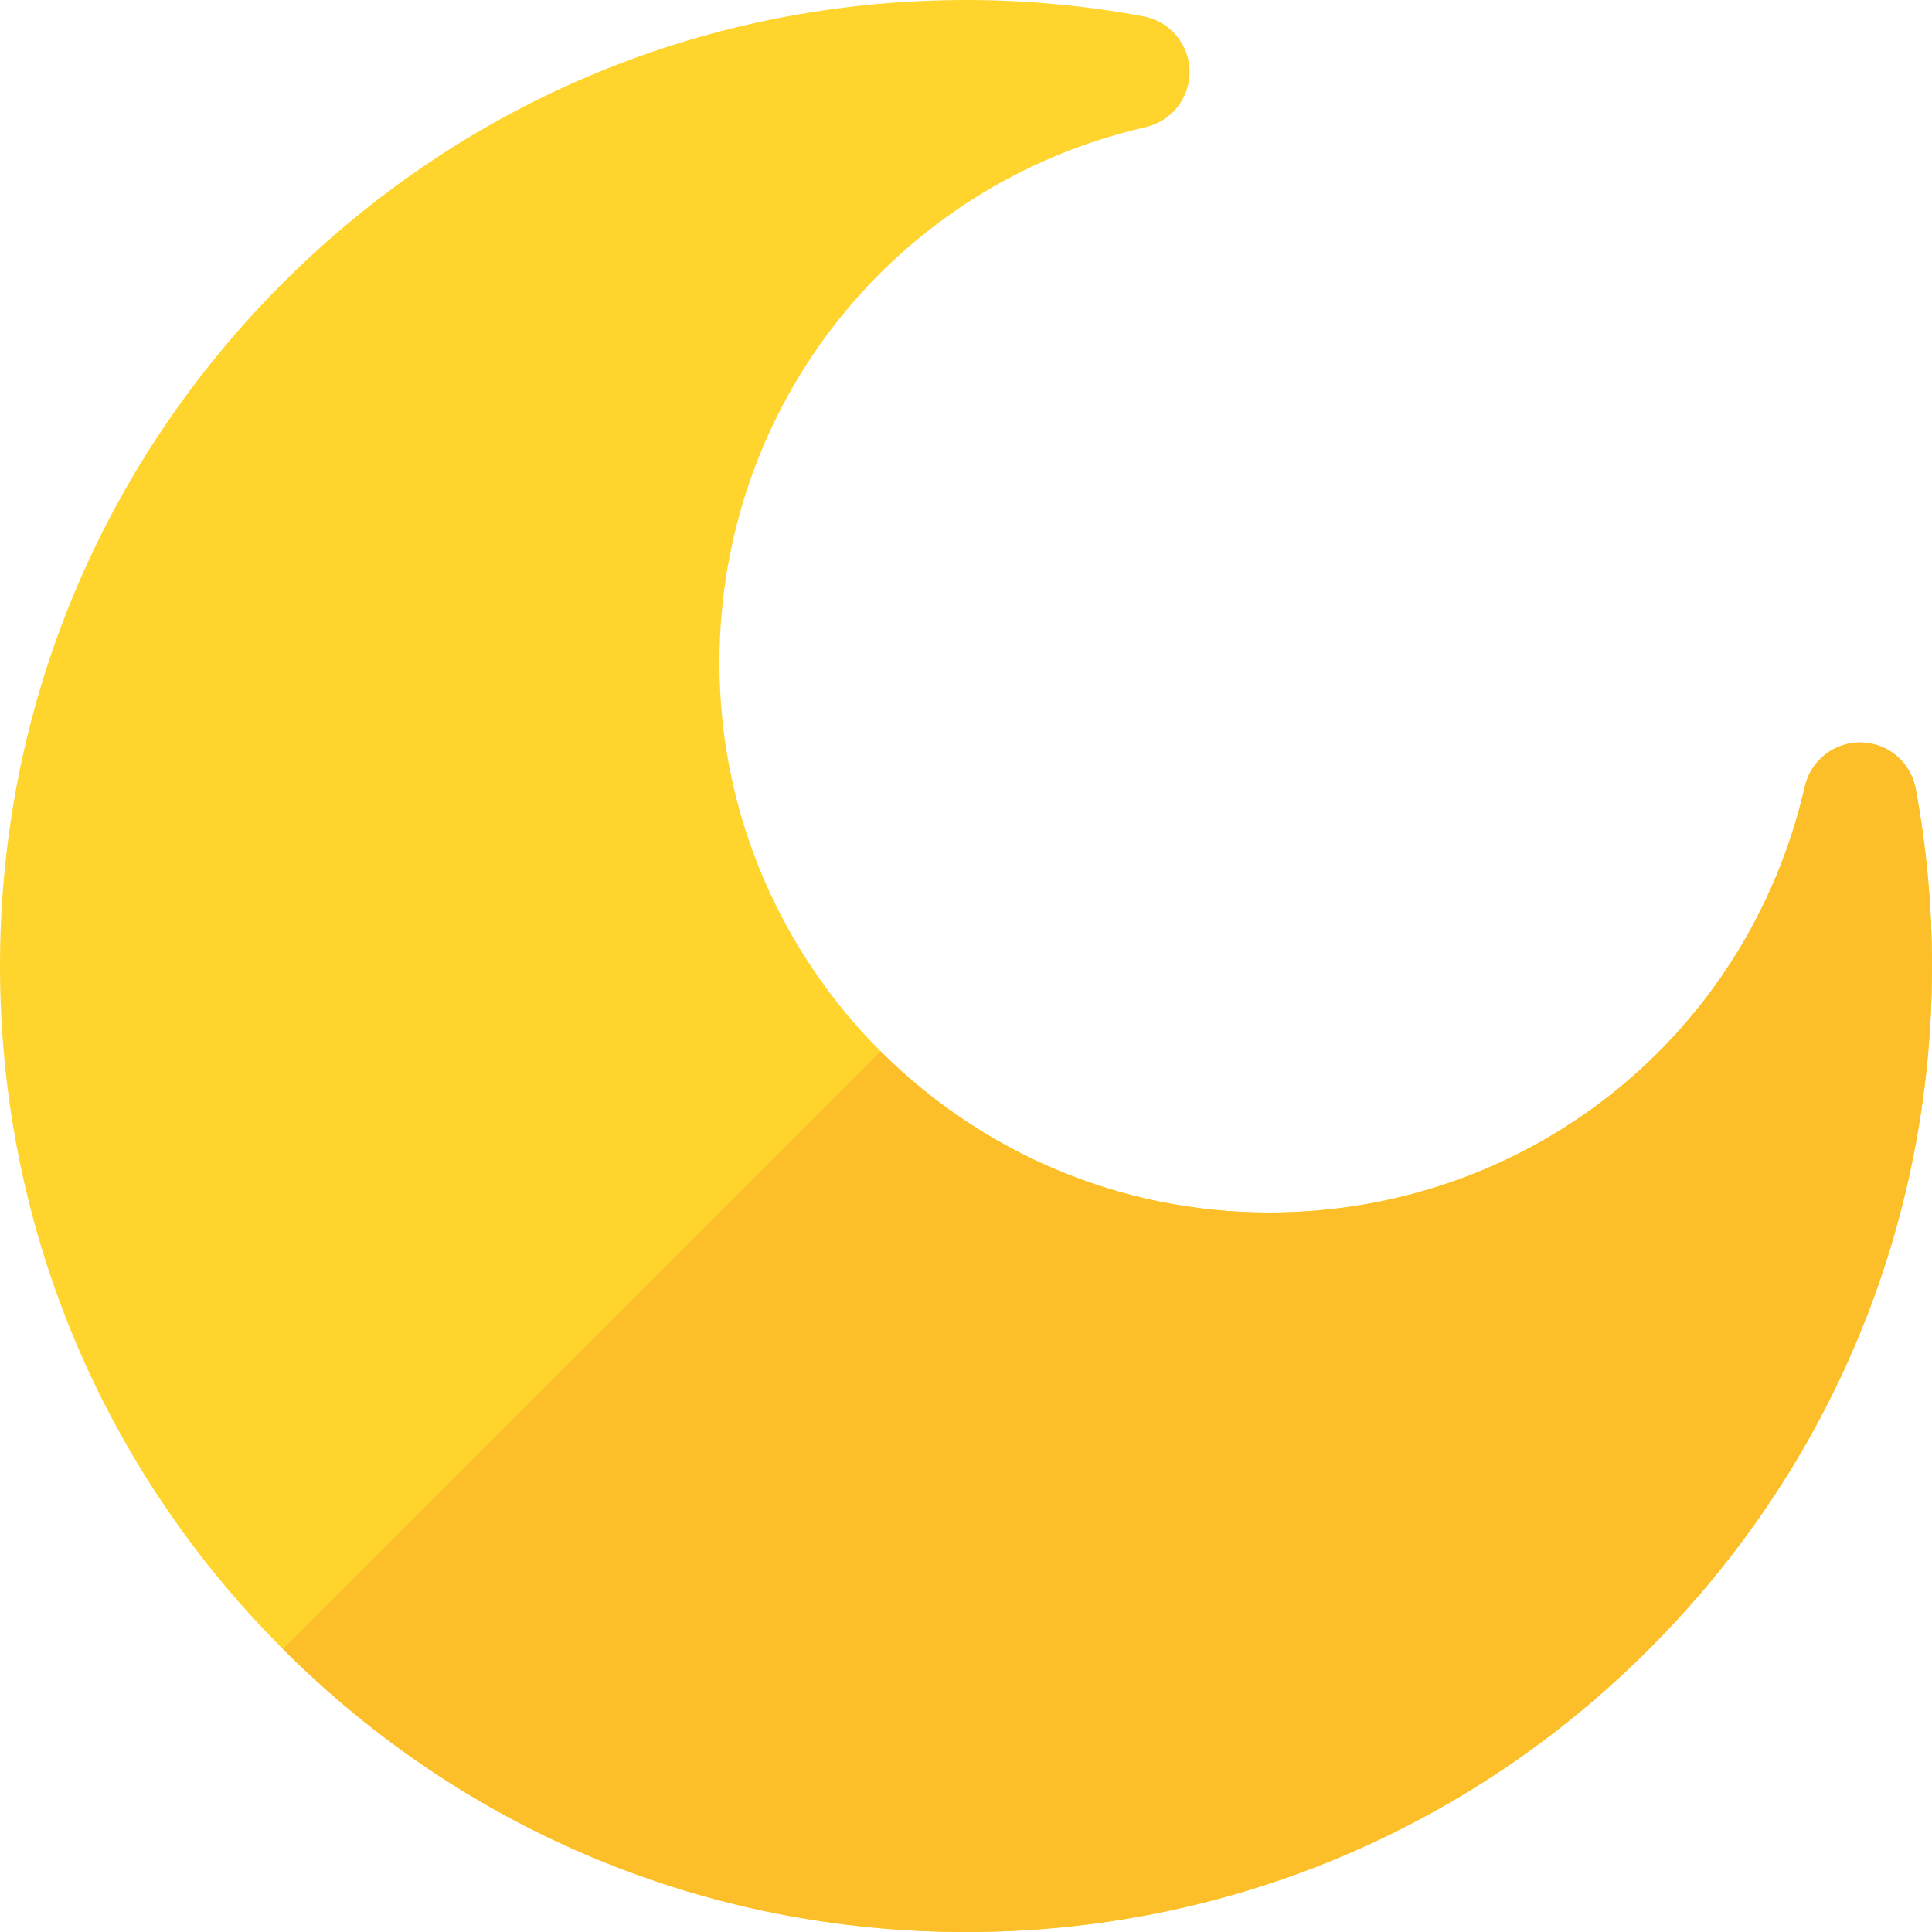
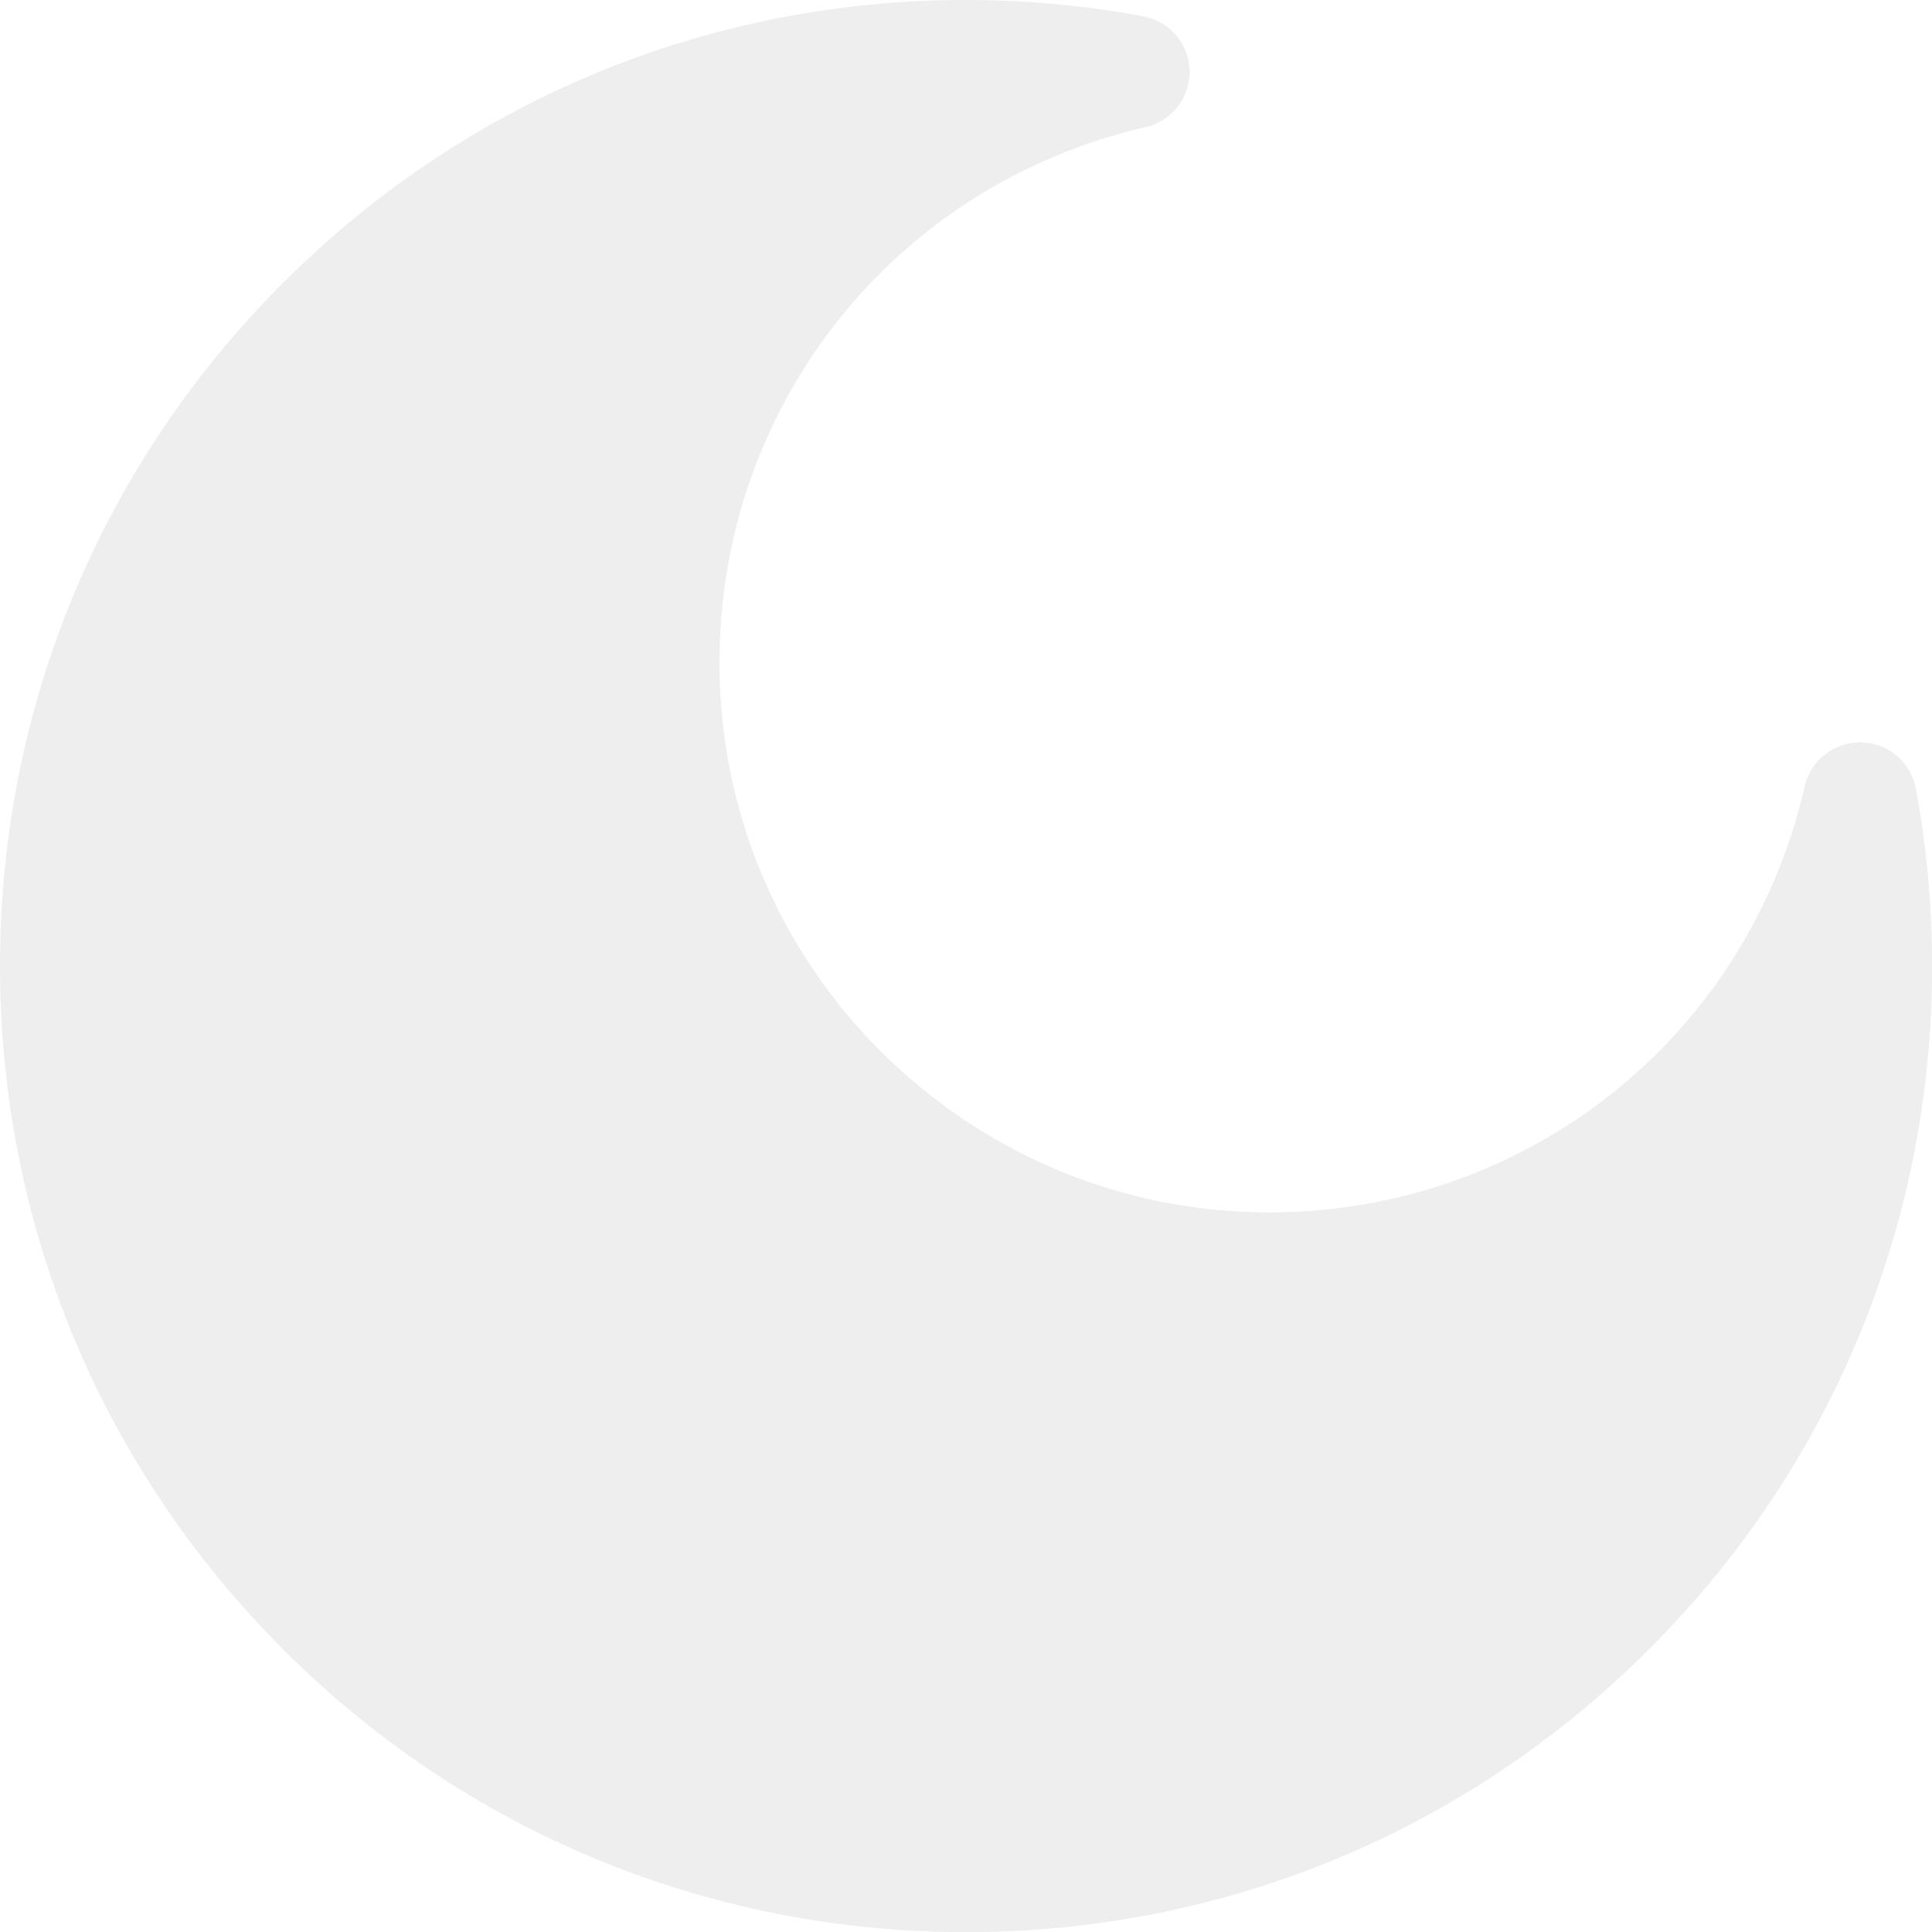
<svg xmlns="http://www.w3.org/2000/svg" version="1.1" id="Capa_1" x="0px" y="0px" viewBox="0 0 512 512" style="enable-background:new 0 0 512 512;" xml:space="preserve">
-   <path style="fill:#FED42D;" d="M507.681,209.011c-1.297-6.991-7.323-12.111-14.433-12.262c-7.135-0.11-13.346,4.713-14.936,11.643  c-15.26,66.497-73.643,112.94-141.979,112.94c-80.32,0-145.666-65.346-145.666-145.666c0-68.336,46.443-126.718,112.942-141.976  c6.93-1.59,11.791-7.826,11.643-14.934c-0.149-7.108-5.269-13.136-12.259-14.434C287.545,1.454,271.735,0,256,0  C187.62,0,123.332,26.629,74.98,74.981C26.629,123.333,0,187.62,0,256s26.629,132.667,74.98,181.019  C123.332,485.371,187.62,512,256,512s132.667-26.629,181.019-74.981S512,324.38,512,256  C512,240.278,510.547,224.469,507.681,209.011z" />
-   <path style="fill:#FCBF29;" d="M507.681,209.011c-1.297-6.991-7.323-12.111-14.433-12.262c-7.135-0.11-13.346,4.713-14.936,11.643  c-15.26,66.497-73.643,112.94-141.979,112.94c-40.16,0-76.576-16.336-102.952-42.712L74.98,437.02  C123.332,485.371,187.62,512,256,512s132.667-26.629,181.019-74.981S512,324.38,512,256  C512,240.278,510.547,224.469,507.681,209.011z" />
+   <path style="fill:#eee;" d="M507.681,209.011c-1.297-6.991-7.323-12.111-14.433-12.262c-7.135-0.11-13.346,4.713-14.936,11.643  c-15.26,66.497-73.643,112.94-141.979,112.94c-80.32,0-145.666-65.346-145.666-145.666c0-68.336,46.443-126.718,112.942-141.976  c6.93-1.59,11.791-7.826,11.643-14.934c-0.149-7.108-5.269-13.136-12.259-14.434C287.545,1.454,271.735,0,256,0  C187.62,0,123.332,26.629,74.98,74.981C26.629,123.333,0,187.62,0,256s26.629,132.667,74.98,181.019  C123.332,485.371,187.62,512,256,512s132.667-26.629,181.019-74.981S512,324.38,512,256  C512,240.278,510.547,224.469,507.681,209.011z" />
+   <path style="fill:#eee;" d="M507.681,209.011c-1.297-6.991-7.323-12.111-14.433-12.262c-7.135-0.11-13.346,4.713-14.936,11.643  c-15.26,66.497-73.643,112.94-141.979,112.94c-40.16,0-76.576-16.336-102.952-42.712L74.98,437.02  C123.332,485.371,187.62,512,256,512s132.667-26.629,181.019-74.981S512,324.38,512,256  C512,240.278,510.547,224.469,507.681,209.011z" />
  <g>
</g>
  <g>
</g>
  <g>
</g>
  <g>
</g>
  <g>
</g>
  <g>
</g>
  <g>
</g>
  <g>
</g>
  <g>
</g>
  <g>
</g>
  <g>
</g>
  <g>
</g>
  <g>
</g>
  <g>
</g>
  <g>
</g>
</svg>
